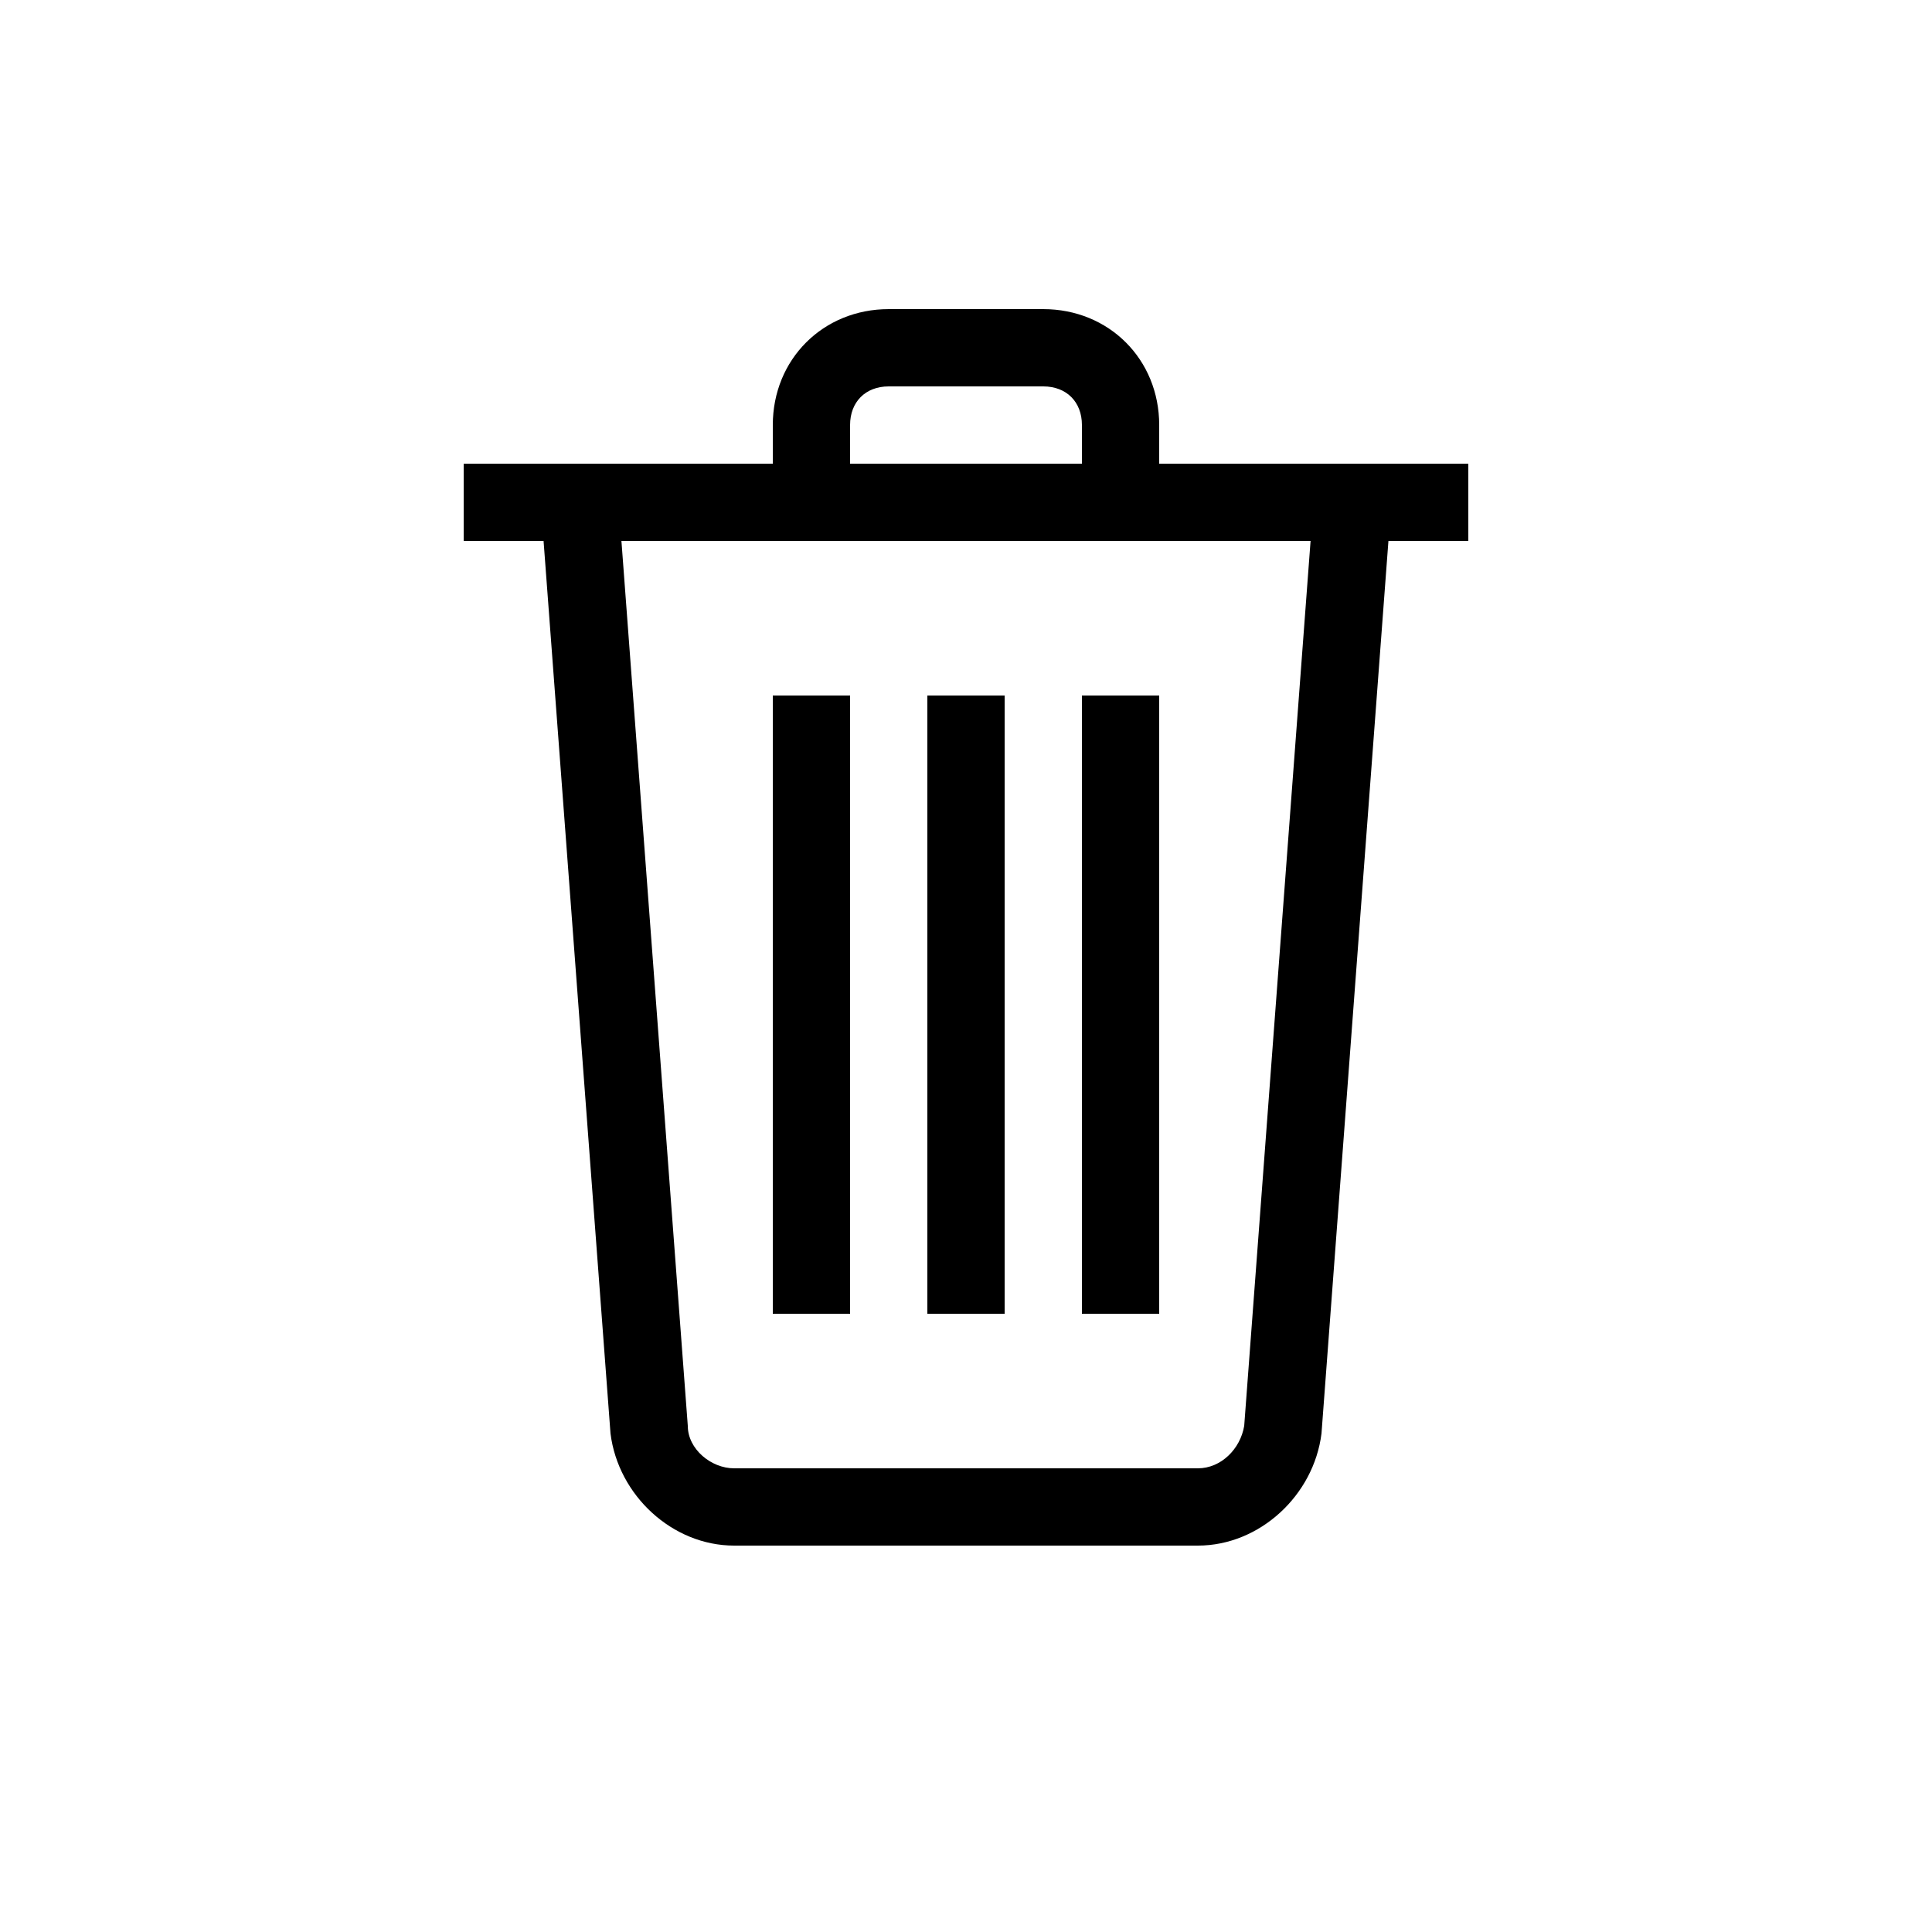
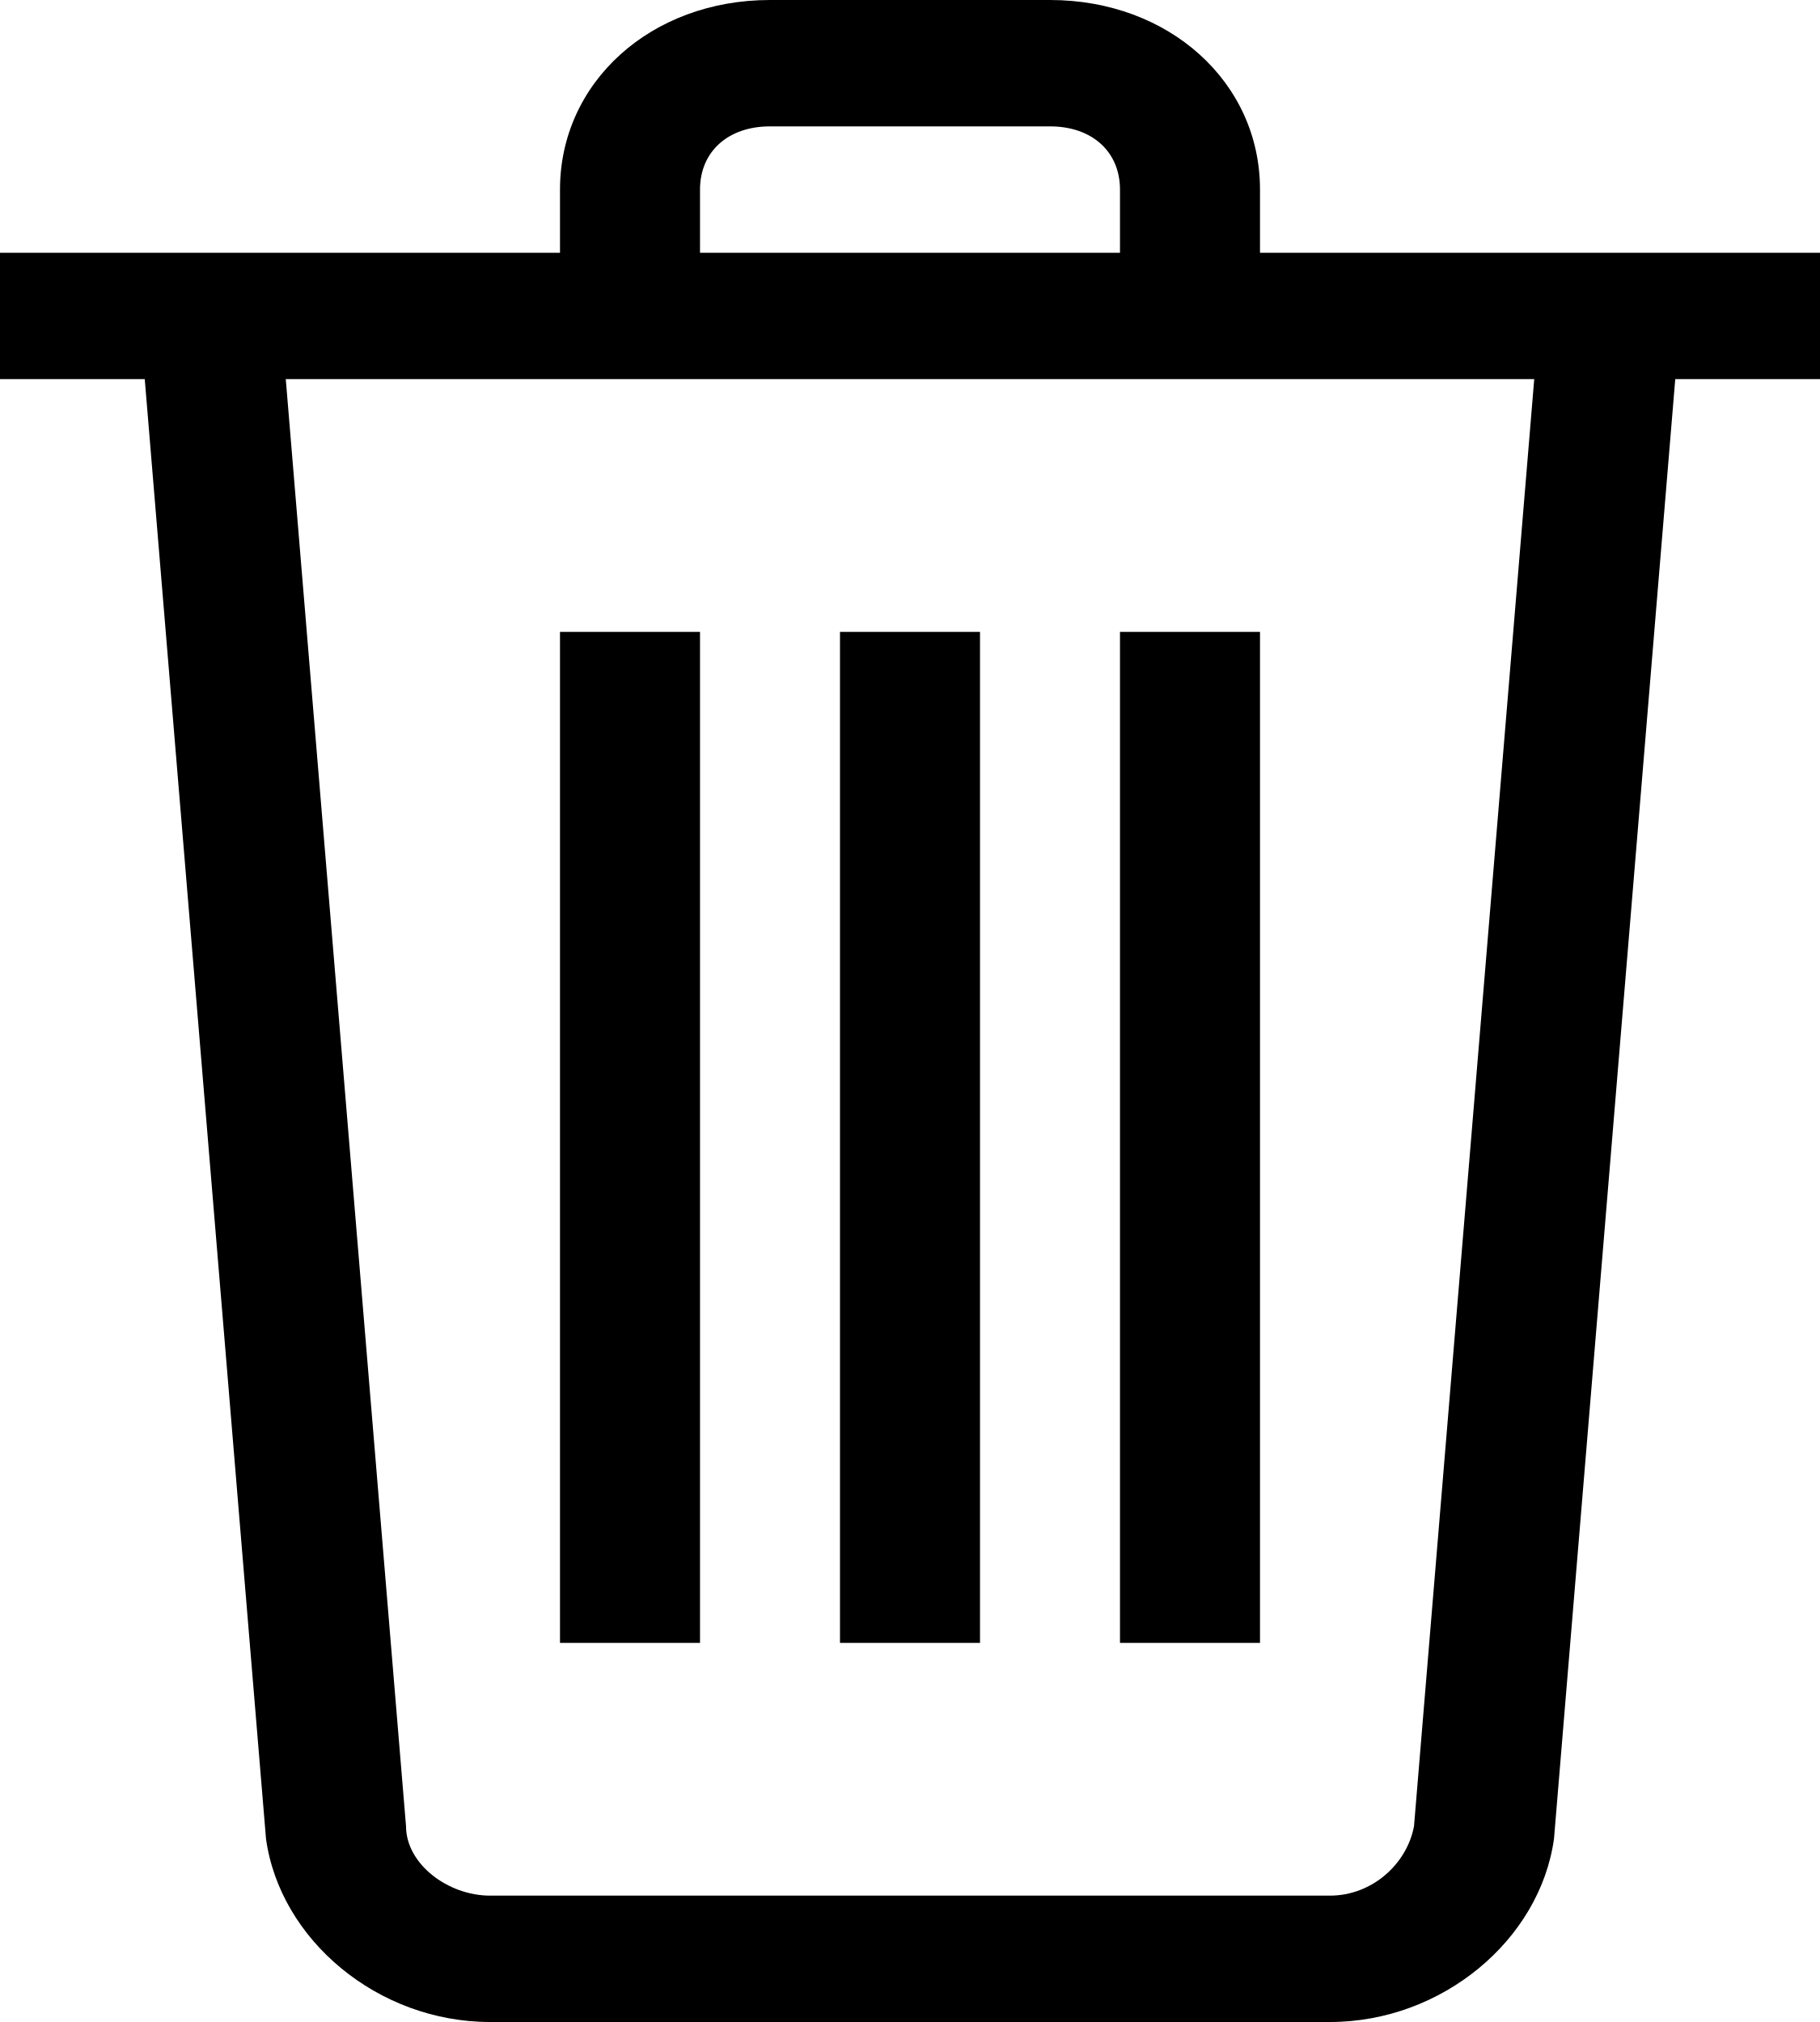
- <svg xmlns="http://www.w3.org/2000/svg" width="50" height="50" viewBox="0 0 50 50" fill="none">
-   <path d="M20 18H22V34H20V18ZM24 18H26V34H24V18ZM28 18H30V34H28V18ZM12 12H38V14H12V12ZM30 12H28V11C28 10.4 27.6 10 27 10H23C22.4 10 22 10.4 22 11V12H20V11C20 9.3 21.3 8 23 8H27C28.7 8 30 9.3 30 11V12Z" fill="black" />
-   <path d="M31 40H19C17.4 40 16 38.7 15.8 37.1L14 13.1L16 12.9L17.8 36.9C17.8 37.5 18.4 38 19 38H31C31.6 38 32.1 37.5 32.2 36.9L34 12.9L36 13.1L34.2 37.1C34 38.7 32.6 40 31 40Z" fill="black" />
+ <svg xmlns="http://www.w3.org/2000/svg" width="45" height="50" viewBox="0 0 45 50" fill="none">
+   <path d="M13.846 15.625H17.308V40.625H13.846V15.625ZM20.769 15.625H24.231V40.625H20.769V15.625ZM27.692 15.625H31.154V40.625H27.692V15.625ZM0 6.25H45V9.375H0V6.25ZM31.154 6.25H27.692V4.688C27.692 3.75 27 3.125 25.962 3.125H19.038C18 3.125 17.308 3.75 17.308 4.688V6.25H13.846V4.688C13.846 2.031 16.096 0 19.038 0H25.962C28.904 0 31.154 2.031 31.154 4.688V6.25Z" fill="black" />
+   <path d="M32.885 50H12.115C9.346 50 6.923 47.969 6.577 45.469L3.462 7.969L6.923 7.656L10.039 45.156C10.039 46.094 11.077 46.875 12.115 46.875H32.885C33.923 46.875 34.788 46.094 34.962 45.156L38.077 7.656L41.538 7.969L38.423 45.469C38.077 47.969 35.654 50 32.885 50Z" fill="black" />
</svg>
